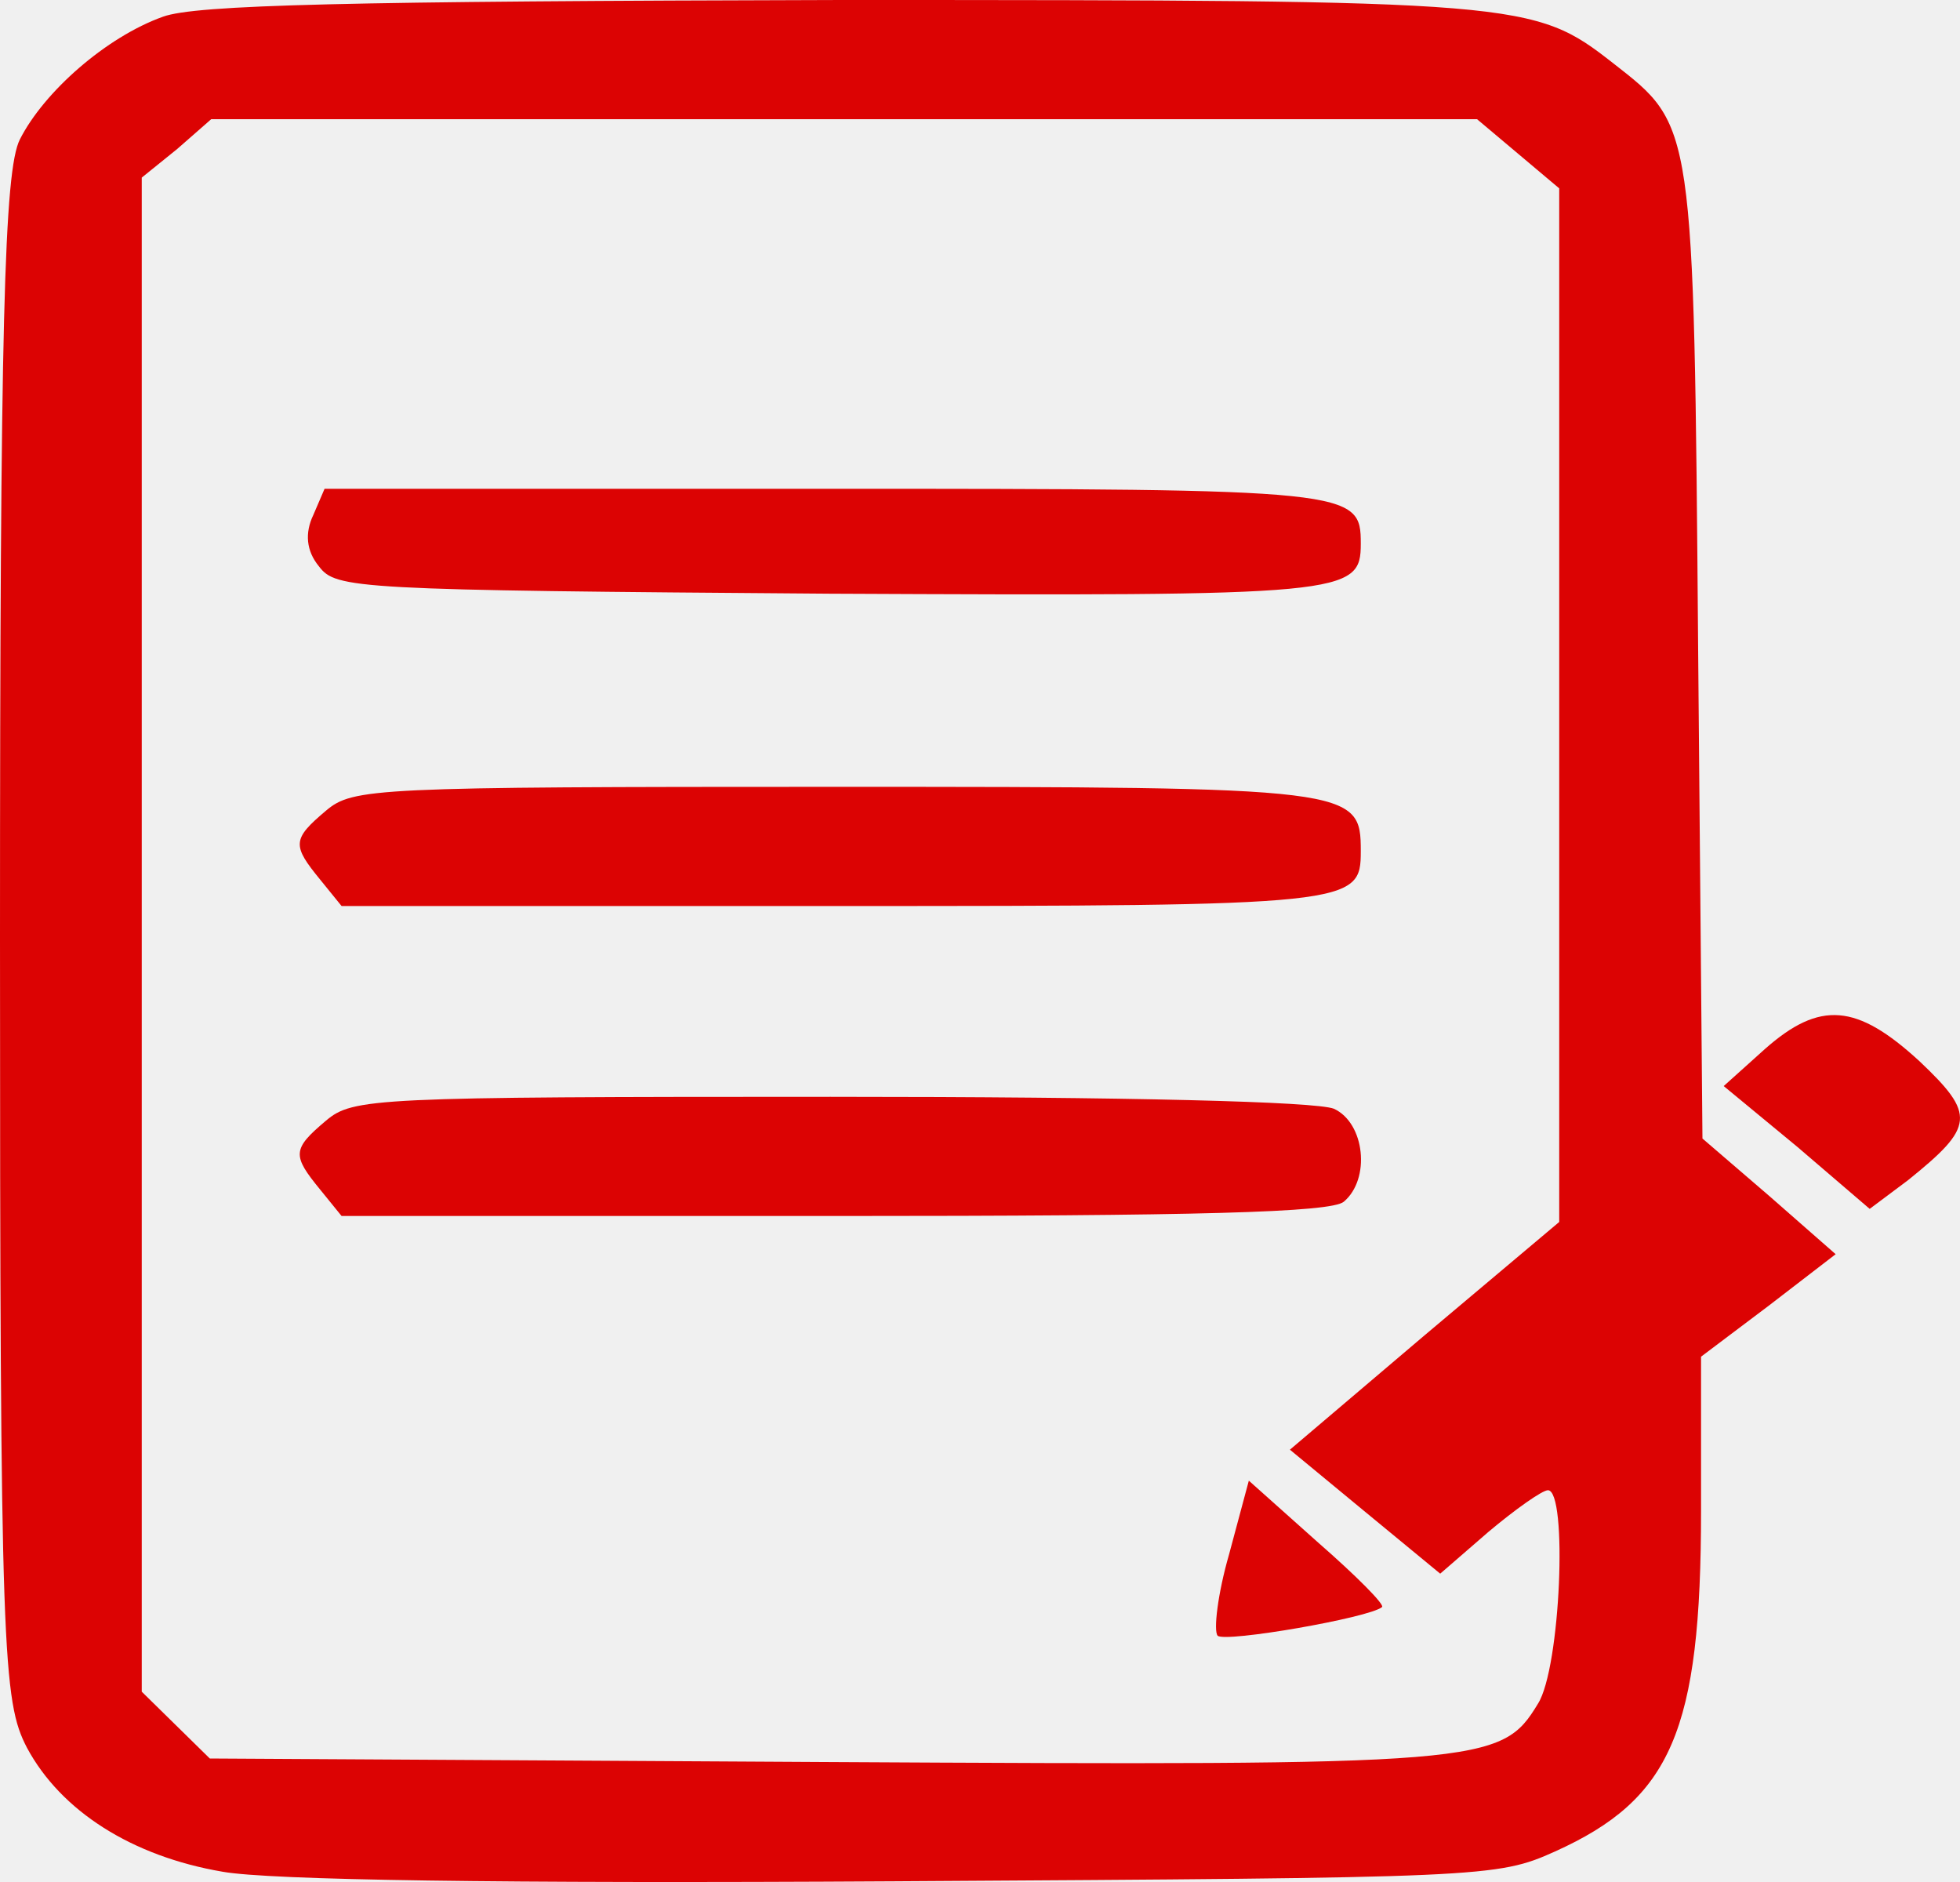
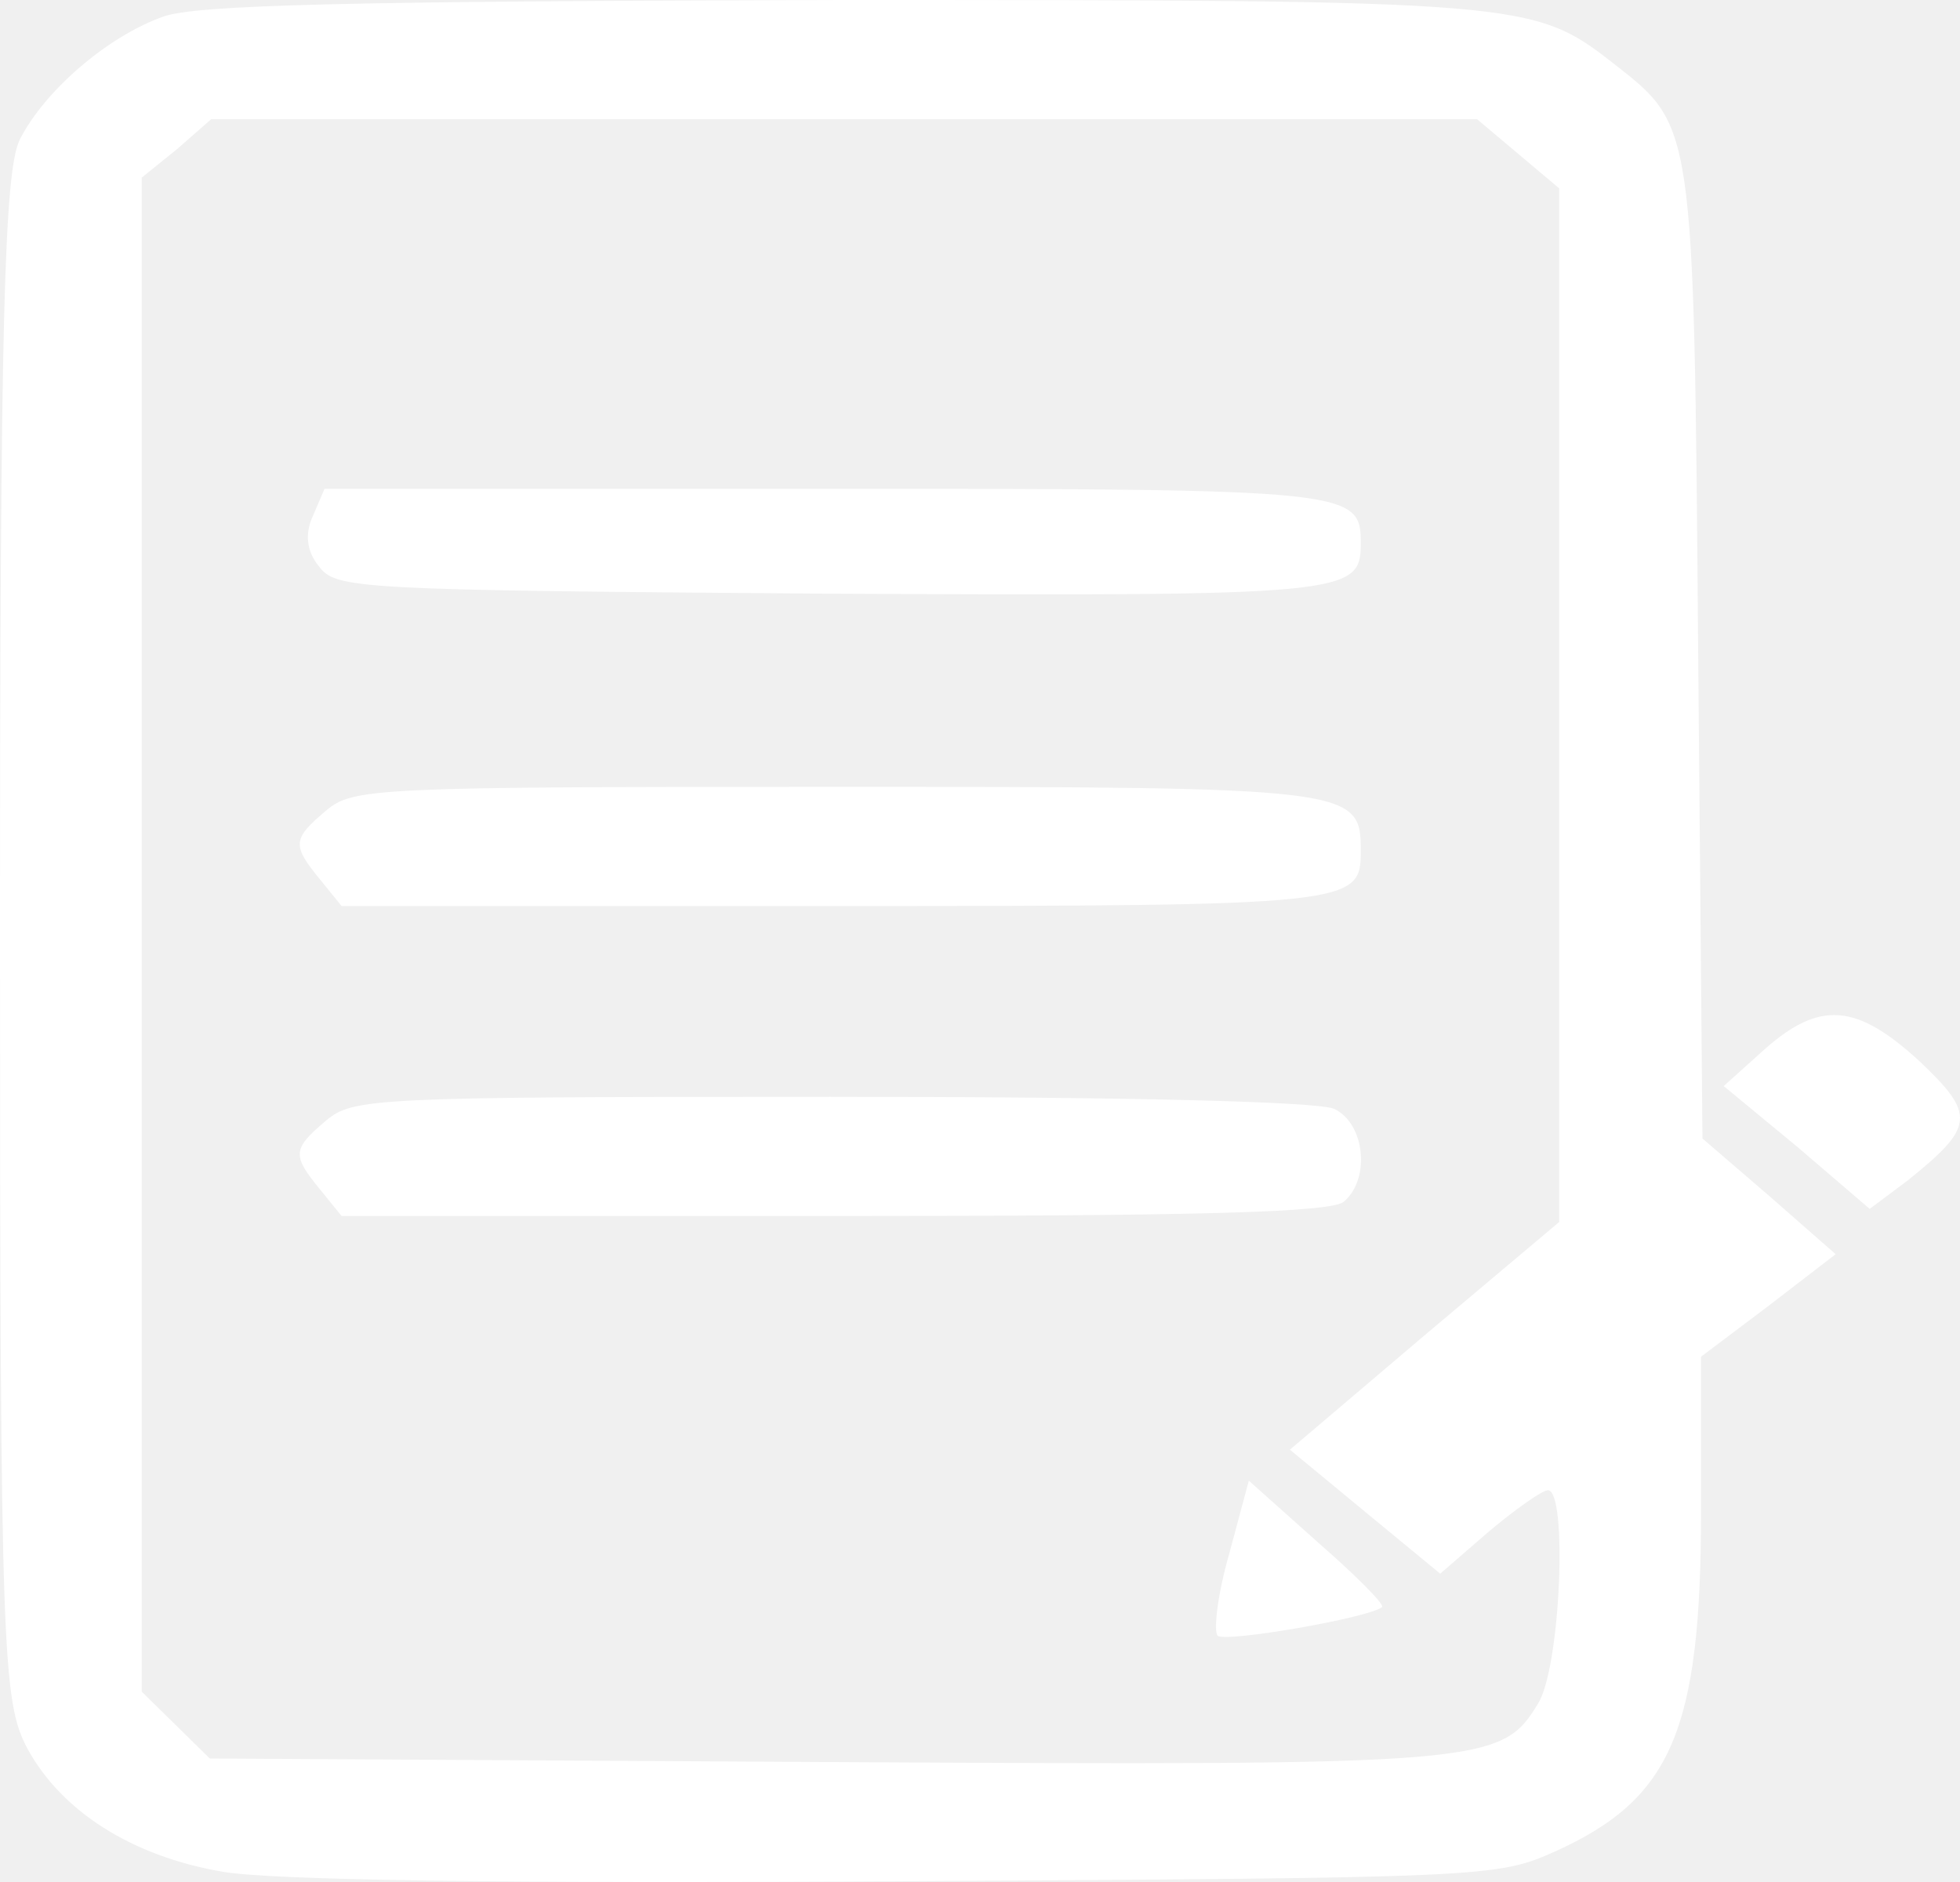
<svg xmlns="http://www.w3.org/2000/svg" width="25" height="24" viewBox="0 0 25 24" fill="none">
-   <path d="M2.079 0.213C1.356 0.471 0.56 1.171 0.253 1.779C0.054 2.174 0 4.12 0 11.965C0 21.117 0.036 21.695 0.344 22.288C0.777 23.094 1.681 23.672 2.839 23.869C3.435 23.976 6.382 24.021 11.409 23.991C18.93 23.945 19.093 23.945 19.834 23.611C21.317 22.942 21.697 22.075 21.697 19.262V17.301L22.564 16.648L23.414 15.994L22.564 15.249L21.715 14.519L21.66 8.286C21.606 1.536 21.606 1.612 20.576 0.806C19.563 0.015 19.436 0 10.722 0C4.412 0.015 2.495 0.061 2.079 0.213ZM19.364 1.961L19.888 2.402V9V15.583L18.171 17.028L16.453 18.487L17.411 19.278L18.37 20.068L18.984 19.536C19.328 19.247 19.672 19.004 19.744 19.004C19.997 19.004 19.907 21.269 19.617 21.726C19.147 22.501 18.948 22.516 10.505 22.47L2.676 22.425L2.242 21.999L1.808 21.573V11.919V2.265L2.26 1.9L2.694 1.52H10.758H18.84L19.364 1.961Z" fill="#DC0303" />
-   <path d="M3.996 6.568C3.887 6.796 3.905 7.024 4.068 7.222C4.285 7.51 4.52 7.526 10.577 7.571C17.176 7.602 17.357 7.586 17.357 6.933C17.357 6.249 17.267 6.233 10.541 6.233H4.14L3.996 6.568Z" fill="#DC0303" />
-   <path d="M4.158 10.338C3.725 10.703 3.725 10.779 4.086 11.22L4.357 11.554H10.649C17.267 11.554 17.357 11.539 17.357 10.855C17.357 10.049 17.285 10.034 10.649 10.034C4.755 10.034 4.502 10.049 4.158 10.338Z" fill="#DC0303" />
-   <path d="M4.158 14.291C3.725 14.656 3.725 14.732 4.086 15.173L4.357 15.507H10.649C15.278 15.507 16.977 15.462 17.14 15.325C17.484 15.036 17.411 14.322 17.014 14.139C16.779 14.048 14.428 13.987 10.595 13.987C4.755 13.987 4.502 14.002 4.158 14.291Z" fill="#DC0303" />
-   <path d="M15.676 19.825C15.531 20.327 15.477 20.798 15.531 20.859C15.621 20.95 17.466 20.631 17.628 20.494C17.665 20.464 17.303 20.099 16.815 19.673L15.929 18.882L15.676 19.825Z" fill="#DC0303" />
-   <path d="M22.51 13.379L21.986 13.85L22.926 14.626L23.848 15.416L24.336 15.051C25.186 14.367 25.204 14.215 24.481 13.531C23.685 12.801 23.215 12.755 22.51 13.379Z" fill="#DC0303" />
+   <path d="M2.079 0.213C1.356 0.471 0.56 1.171 0.253 1.779C0.054 2.174 0 4.12 0 11.965C0 21.117 0.036 21.695 0.344 22.288C0.777 23.094 1.681 23.672 2.839 23.869C3.435 23.976 6.382 24.021 11.409 23.991C18.93 23.945 19.093 23.945 19.834 23.611C21.317 22.942 21.697 22.075 21.697 19.262V17.301L22.564 16.648L23.414 15.994L22.564 15.249L21.715 14.519L21.66 8.286C21.606 1.536 21.606 1.612 20.576 0.806C19.563 0.015 19.436 0 10.722 0C4.412 0.015 2.495 0.061 2.079 0.213ZM19.364 1.961L19.888 2.402V9V15.583L18.171 17.028L16.453 18.487L17.411 19.278L18.37 20.068L18.984 19.536C19.328 19.247 19.672 19.004 19.744 19.004C19.997 19.004 19.907 21.269 19.617 21.726C19.147 22.501 18.948 22.516 10.505 22.47L2.676 22.425L2.242 21.999L1.808 21.573V11.919V2.265L2.26 1.9L2.694 1.52H10.758H18.84L19.364 1.961Z" fill="white" />
+   <path d="M3.996 6.568C3.887 6.796 3.905 7.024 4.068 7.222C4.285 7.51 4.52 7.526 10.577 7.571C17.176 7.602 17.357 7.586 17.357 6.933C17.357 6.249 17.267 6.233 10.541 6.233H4.14L3.996 6.568Z" fill="white" />
+   <path d="M4.158 10.338C3.725 10.703 3.725 10.779 4.086 11.22L4.357 11.554H10.649C17.267 11.554 17.357 11.539 17.357 10.855C17.357 10.049 17.285 10.034 10.649 10.034C4.755 10.034 4.502 10.049 4.158 10.338Z" fill="white" />
+   <path d="M4.158 14.291C3.725 14.656 3.725 14.732 4.086 15.173L4.357 15.507H10.649C15.278 15.507 16.977 15.462 17.14 15.325C17.484 15.036 17.411 14.322 17.014 14.139C16.779 14.048 14.428 13.987 10.595 13.987C4.755 13.987 4.502 14.002 4.158 14.291Z" fill="white" />
+   <path d="M15.676 19.825C15.531 20.327 15.477 20.798 15.531 20.859C15.621 20.95 17.466 20.631 17.628 20.494C17.665 20.464 17.303 20.099 16.815 19.673L15.929 18.882L15.676 19.825Z" fill="white" />
+   <path d="M22.51 13.379L21.986 13.85L22.926 14.626L23.848 15.416L24.336 15.051C25.186 14.367 25.204 14.215 24.481 13.531C23.685 12.801 23.215 12.755 22.51 13.379Z" fill="white" />
</svg>
